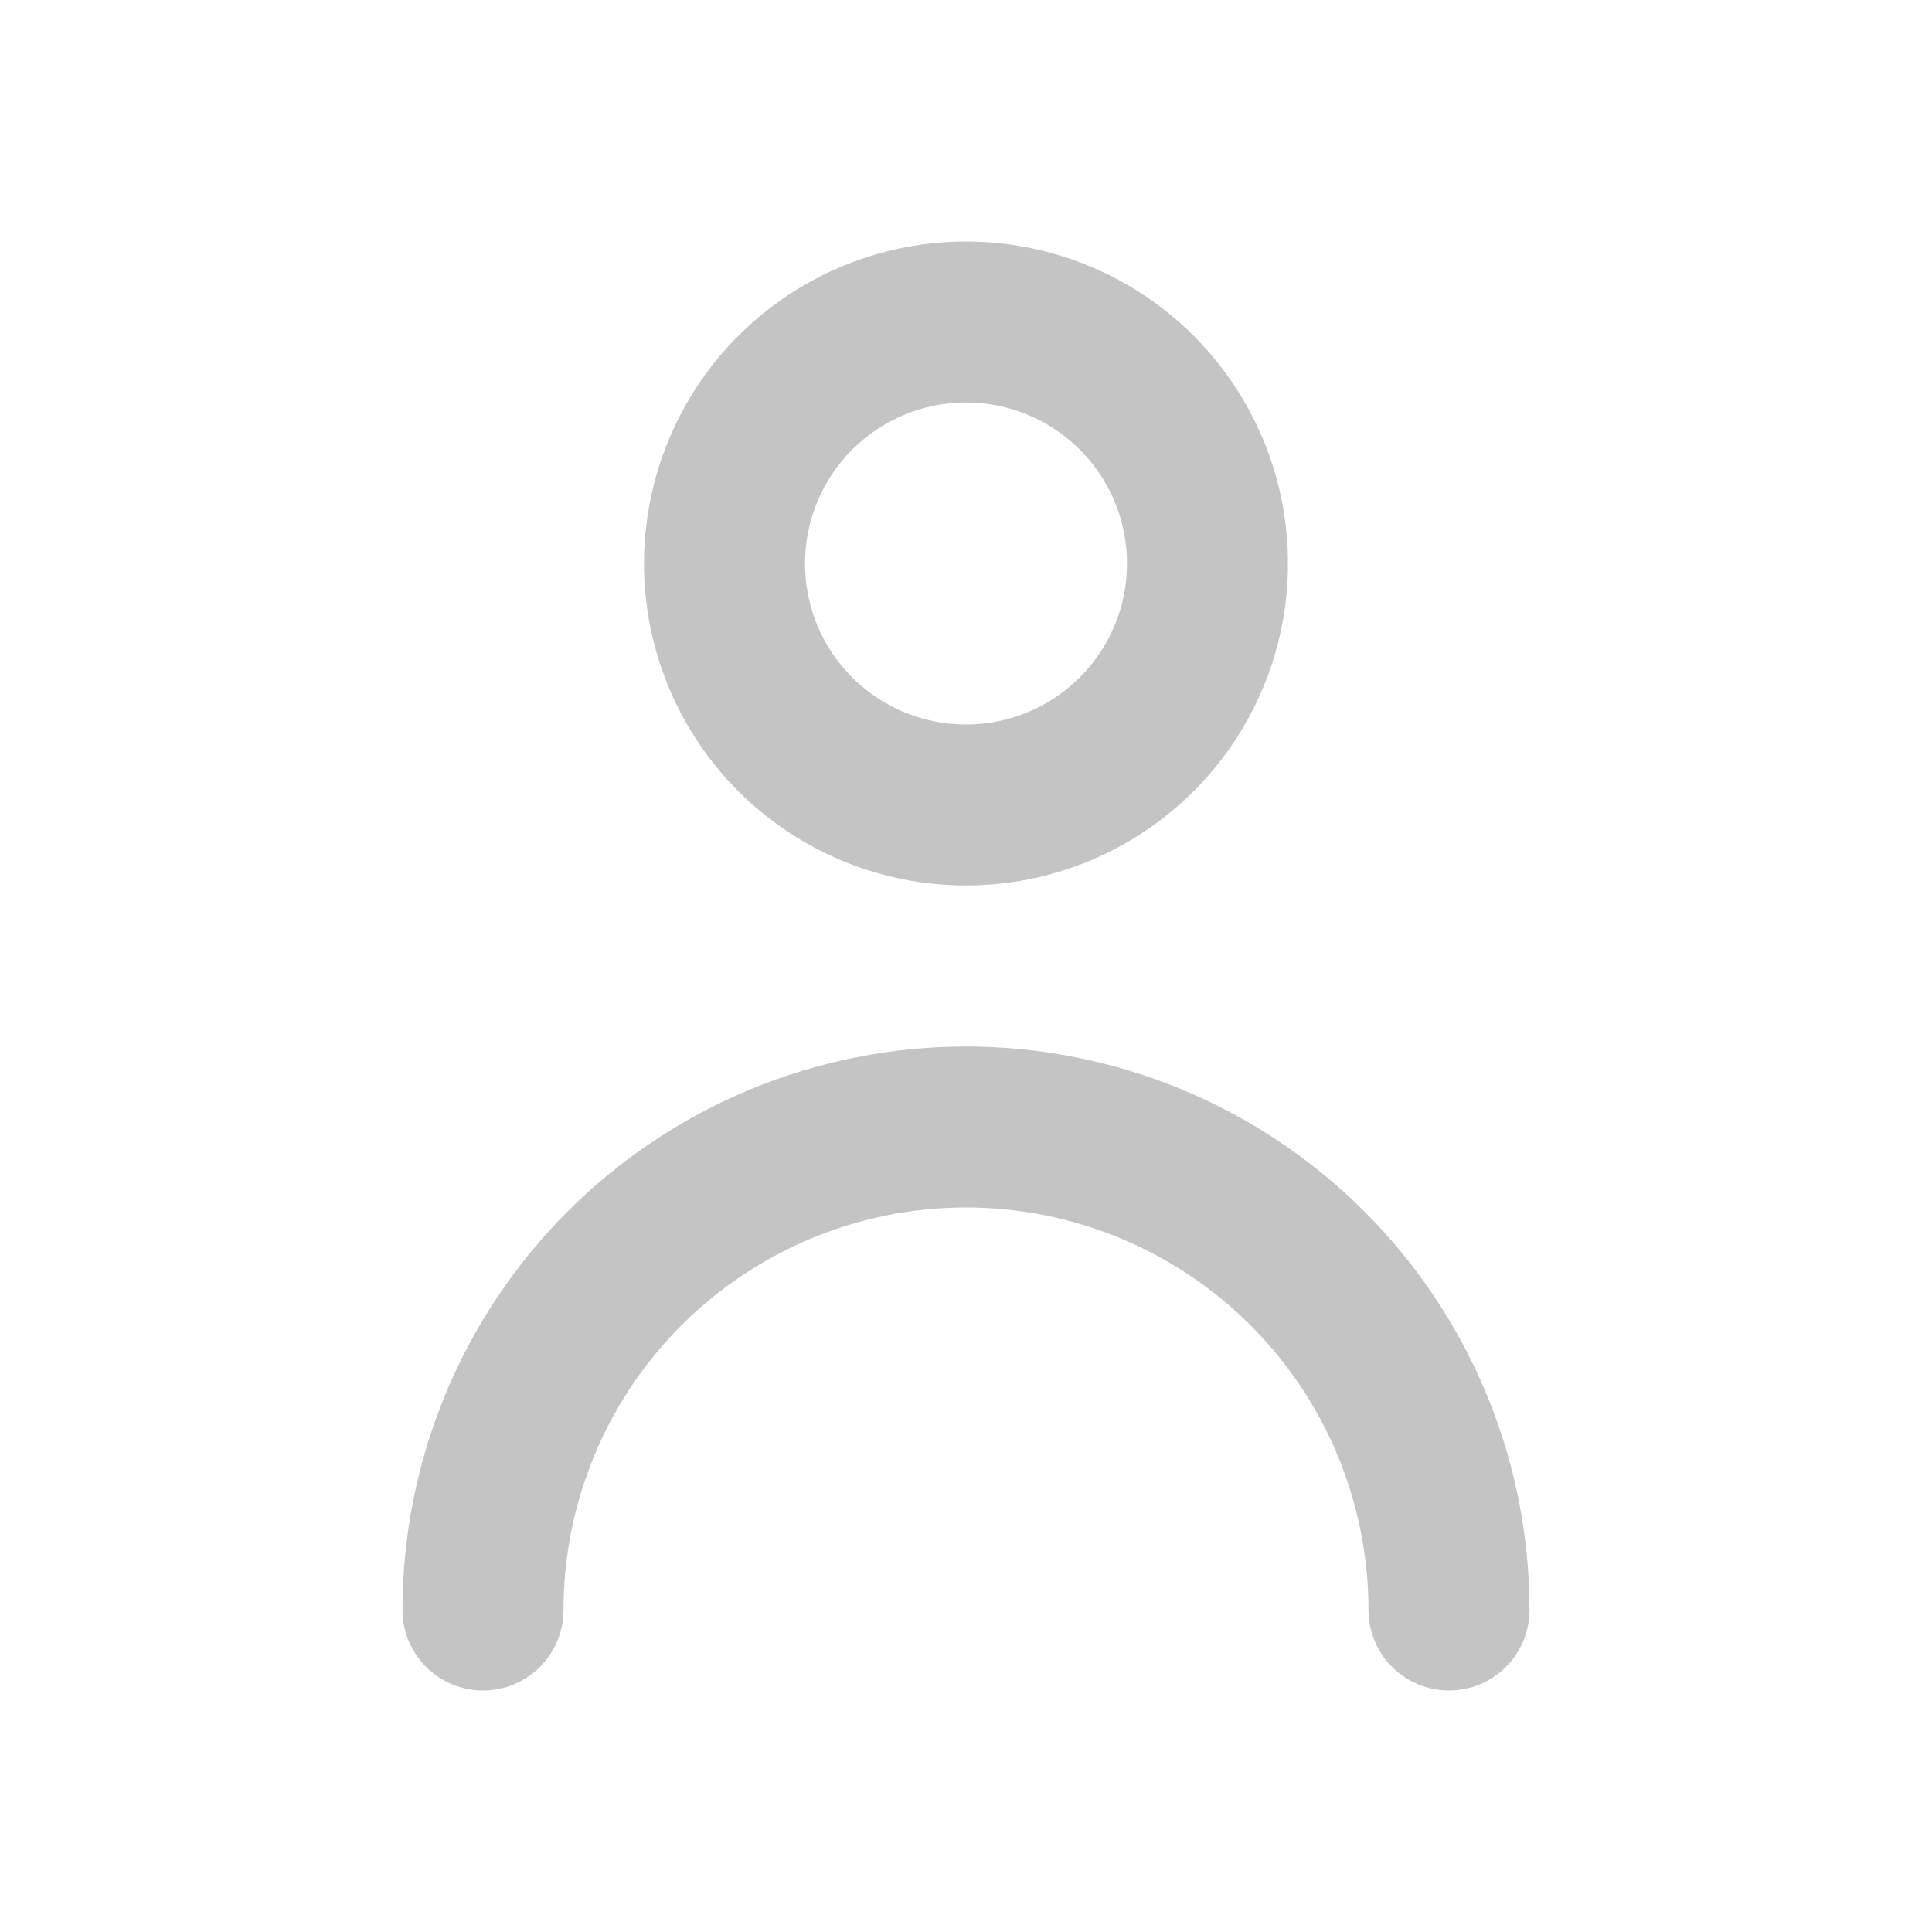
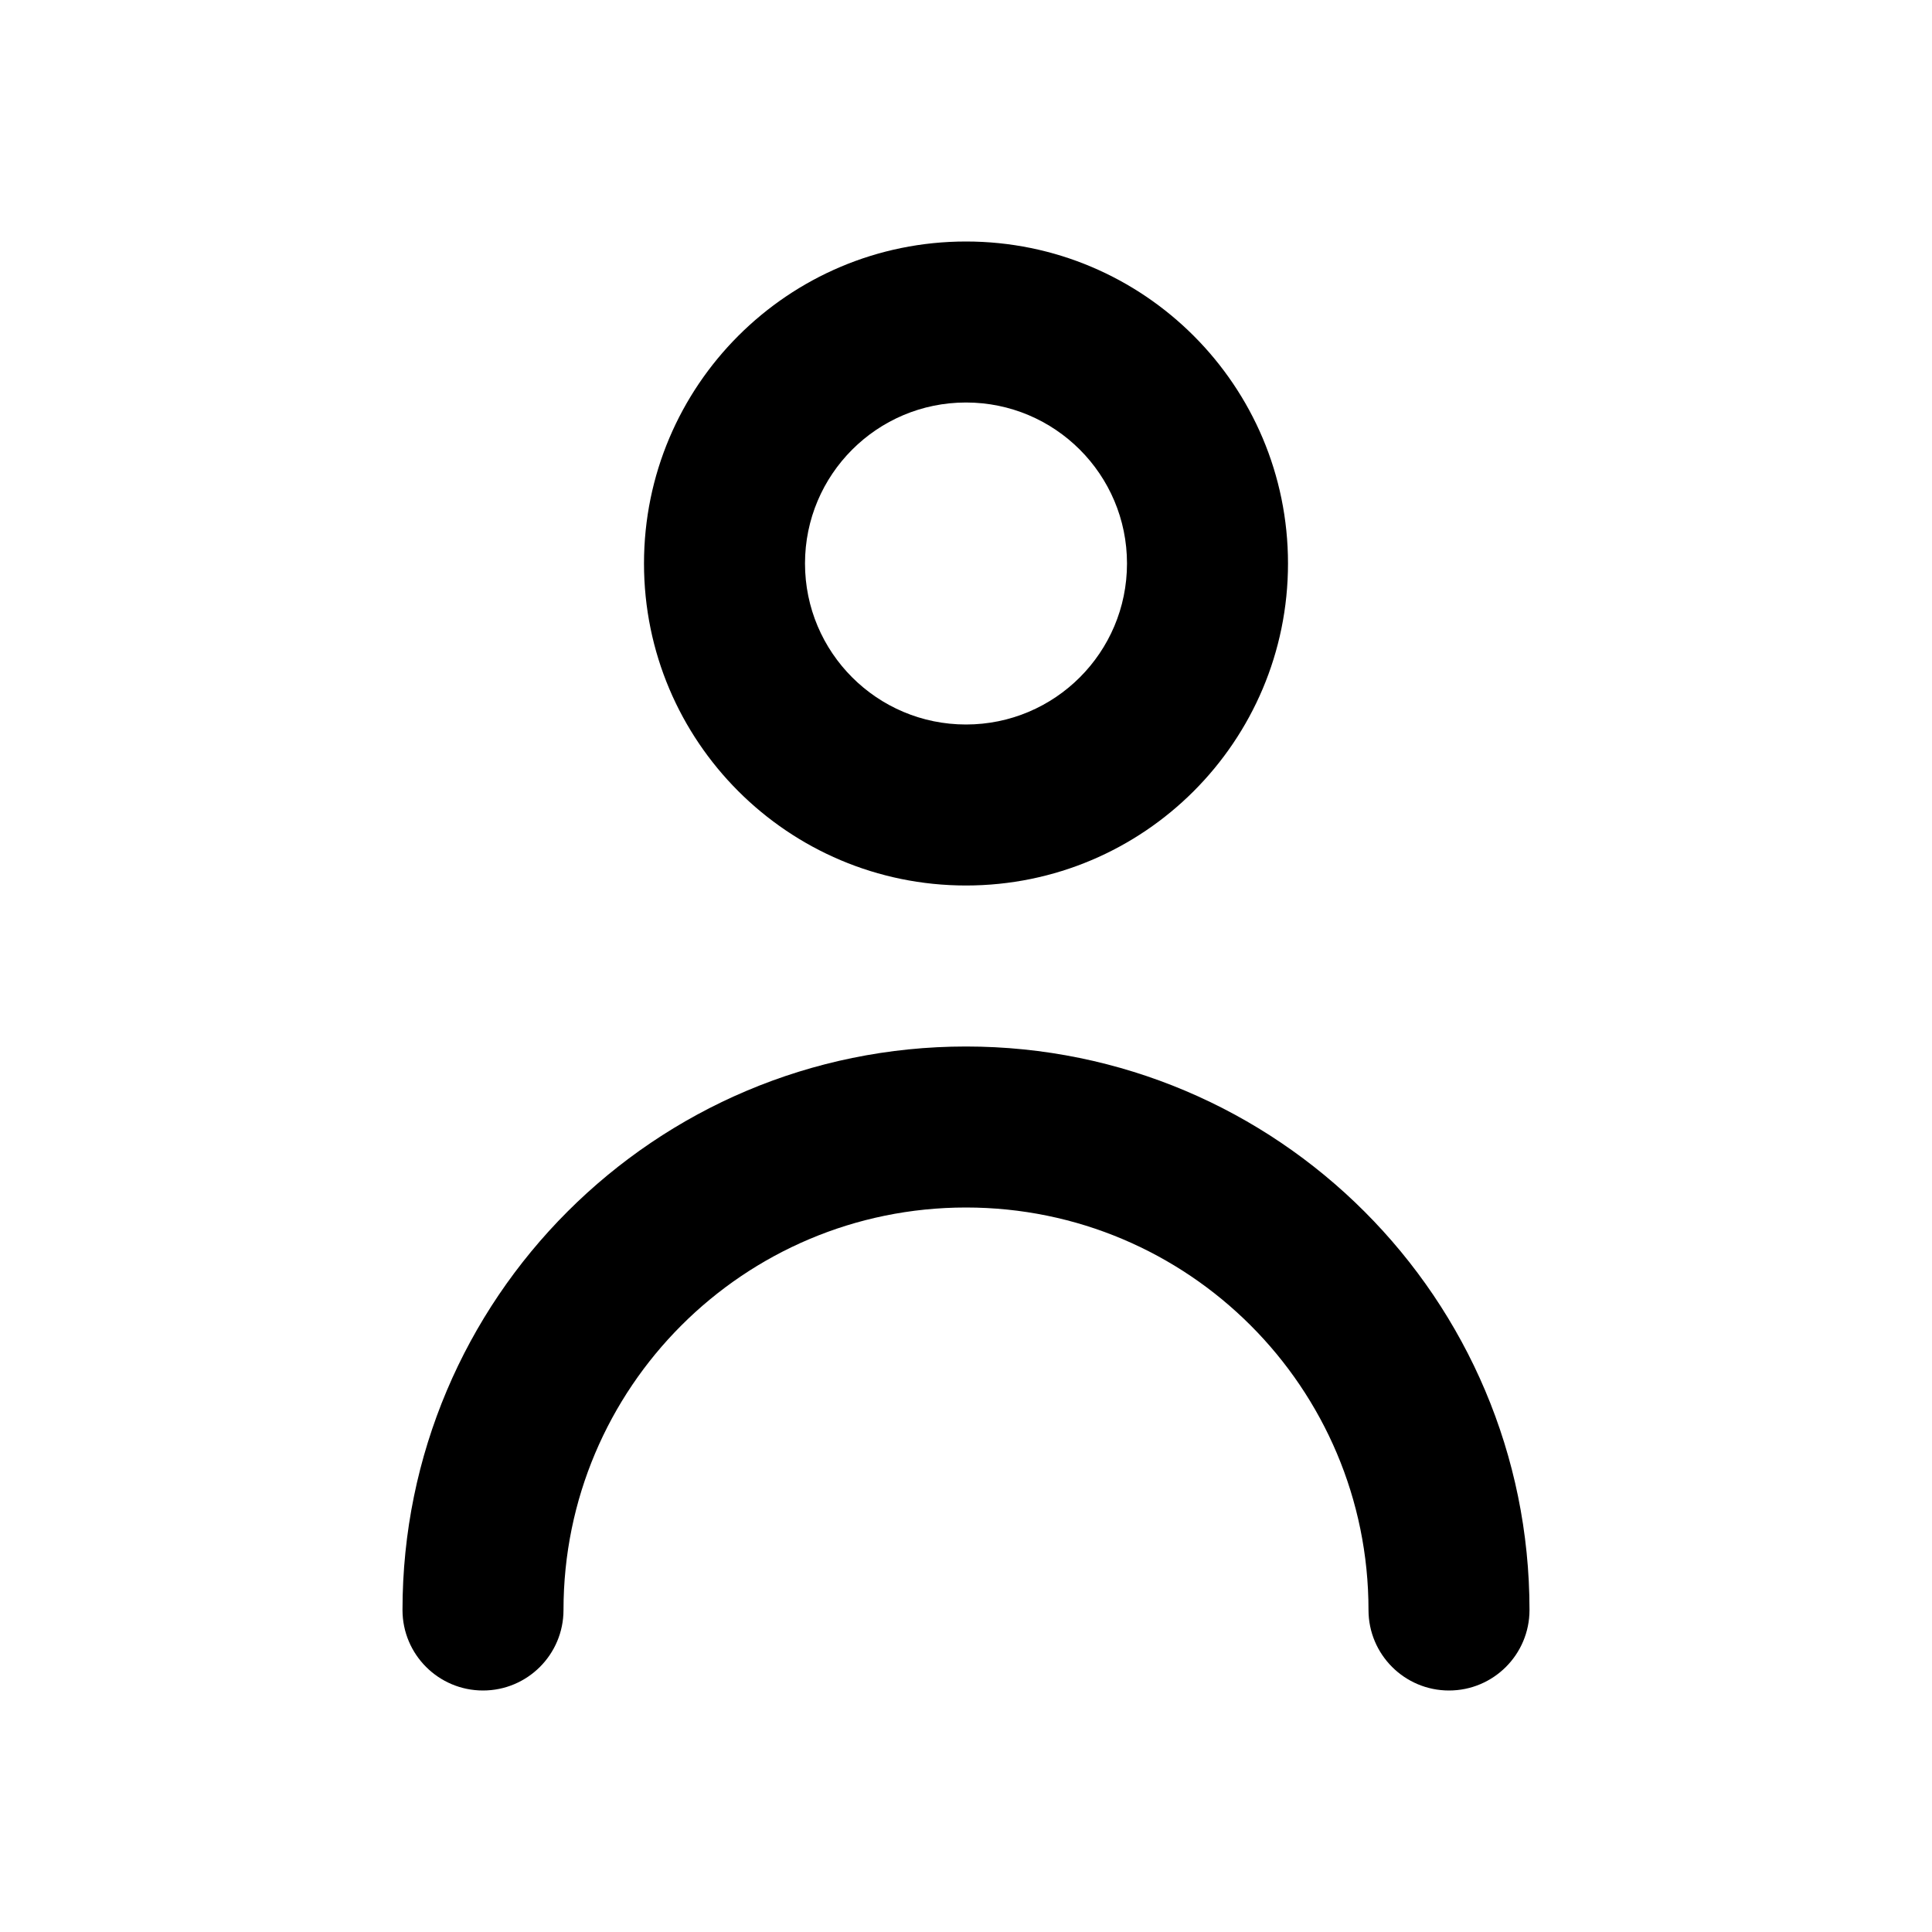
- <svg xmlns="http://www.w3.org/2000/svg" width="64" height="64" viewBox="0 0 64 64" fill="none">
-   <path d="M32 29.333C34.11 29.333 36.172 28.708 37.926 27.536C39.68 26.364 41.047 24.698 41.855 22.749C42.662 20.8 42.873 18.655 42.462 16.586C42.05 14.517 41.034 12.616 39.542 11.124C38.051 9.632 36.15 8.617 34.081 8.205C32.012 7.793 29.867 8.005 27.918 8.812C25.969 9.619 24.303 10.986 23.131 12.741C21.959 14.495 21.333 16.557 21.333 18.667C21.333 21.496 22.457 24.209 24.457 26.209C26.458 28.209 29.171 29.333 32 29.333ZM32 13.333C33.055 13.333 34.086 13.646 34.963 14.232C35.84 14.818 36.524 15.651 36.927 16.626C37.331 17.6 37.437 18.673 37.231 19.707C37.025 20.742 36.517 21.692 35.771 22.438C35.025 23.184 34.075 23.692 33.04 23.898C32.006 24.103 30.933 23.998 29.959 23.594C28.984 23.19 28.151 22.507 27.565 21.63C26.979 20.753 26.667 19.721 26.667 18.667C26.667 17.252 27.229 15.896 28.229 14.895C29.229 13.895 30.585 13.333 32 13.333Z" fill="#C4C4C4" />
-   <path d="M32 34.667C27.049 34.667 22.301 36.633 18.801 40.134C15.3 43.635 13.333 48.383 13.333 53.333C13.333 54.041 13.614 54.719 14.114 55.219C14.614 55.719 15.293 56 16 56C16.707 56 17.385 55.719 17.886 55.219C18.386 54.719 18.667 54.041 18.667 53.333C18.667 49.797 20.071 46.406 22.572 43.905C25.072 41.405 28.464 40 32 40C35.536 40 38.928 41.405 41.428 43.905C43.928 46.406 45.333 49.797 45.333 53.333C45.333 54.041 45.614 54.719 46.114 55.219C46.614 55.719 47.293 56 48 56C48.707 56 49.385 55.719 49.886 55.219C50.386 54.719 50.667 54.041 50.667 53.333C50.667 48.383 48.7 43.635 45.199 40.134C41.699 36.633 36.951 34.667 32 34.667Z" fill="#C4C4C4" />
+ <svg xmlns="http://www.w3.org/2000/svg" width="24" height="24" viewBox="0 0 24 24">
+   <rect width="24" height="24" opacity="0" />
+   <path d="M12 11a4 4 0 1 0-4-4 4 4 0 0 0 4 4zm0-6a2 2 0 1 1-2 2 2 2 0 0 1 2-2z" />
+   <path d="M12 13a7 7 0 0 0-7 7 1 1 0 0 0 2 0 5 5 0 0 1 10 0 1 1 0 0 0 2 0 7 7 0 0 0-7-7z" />
</svg>
